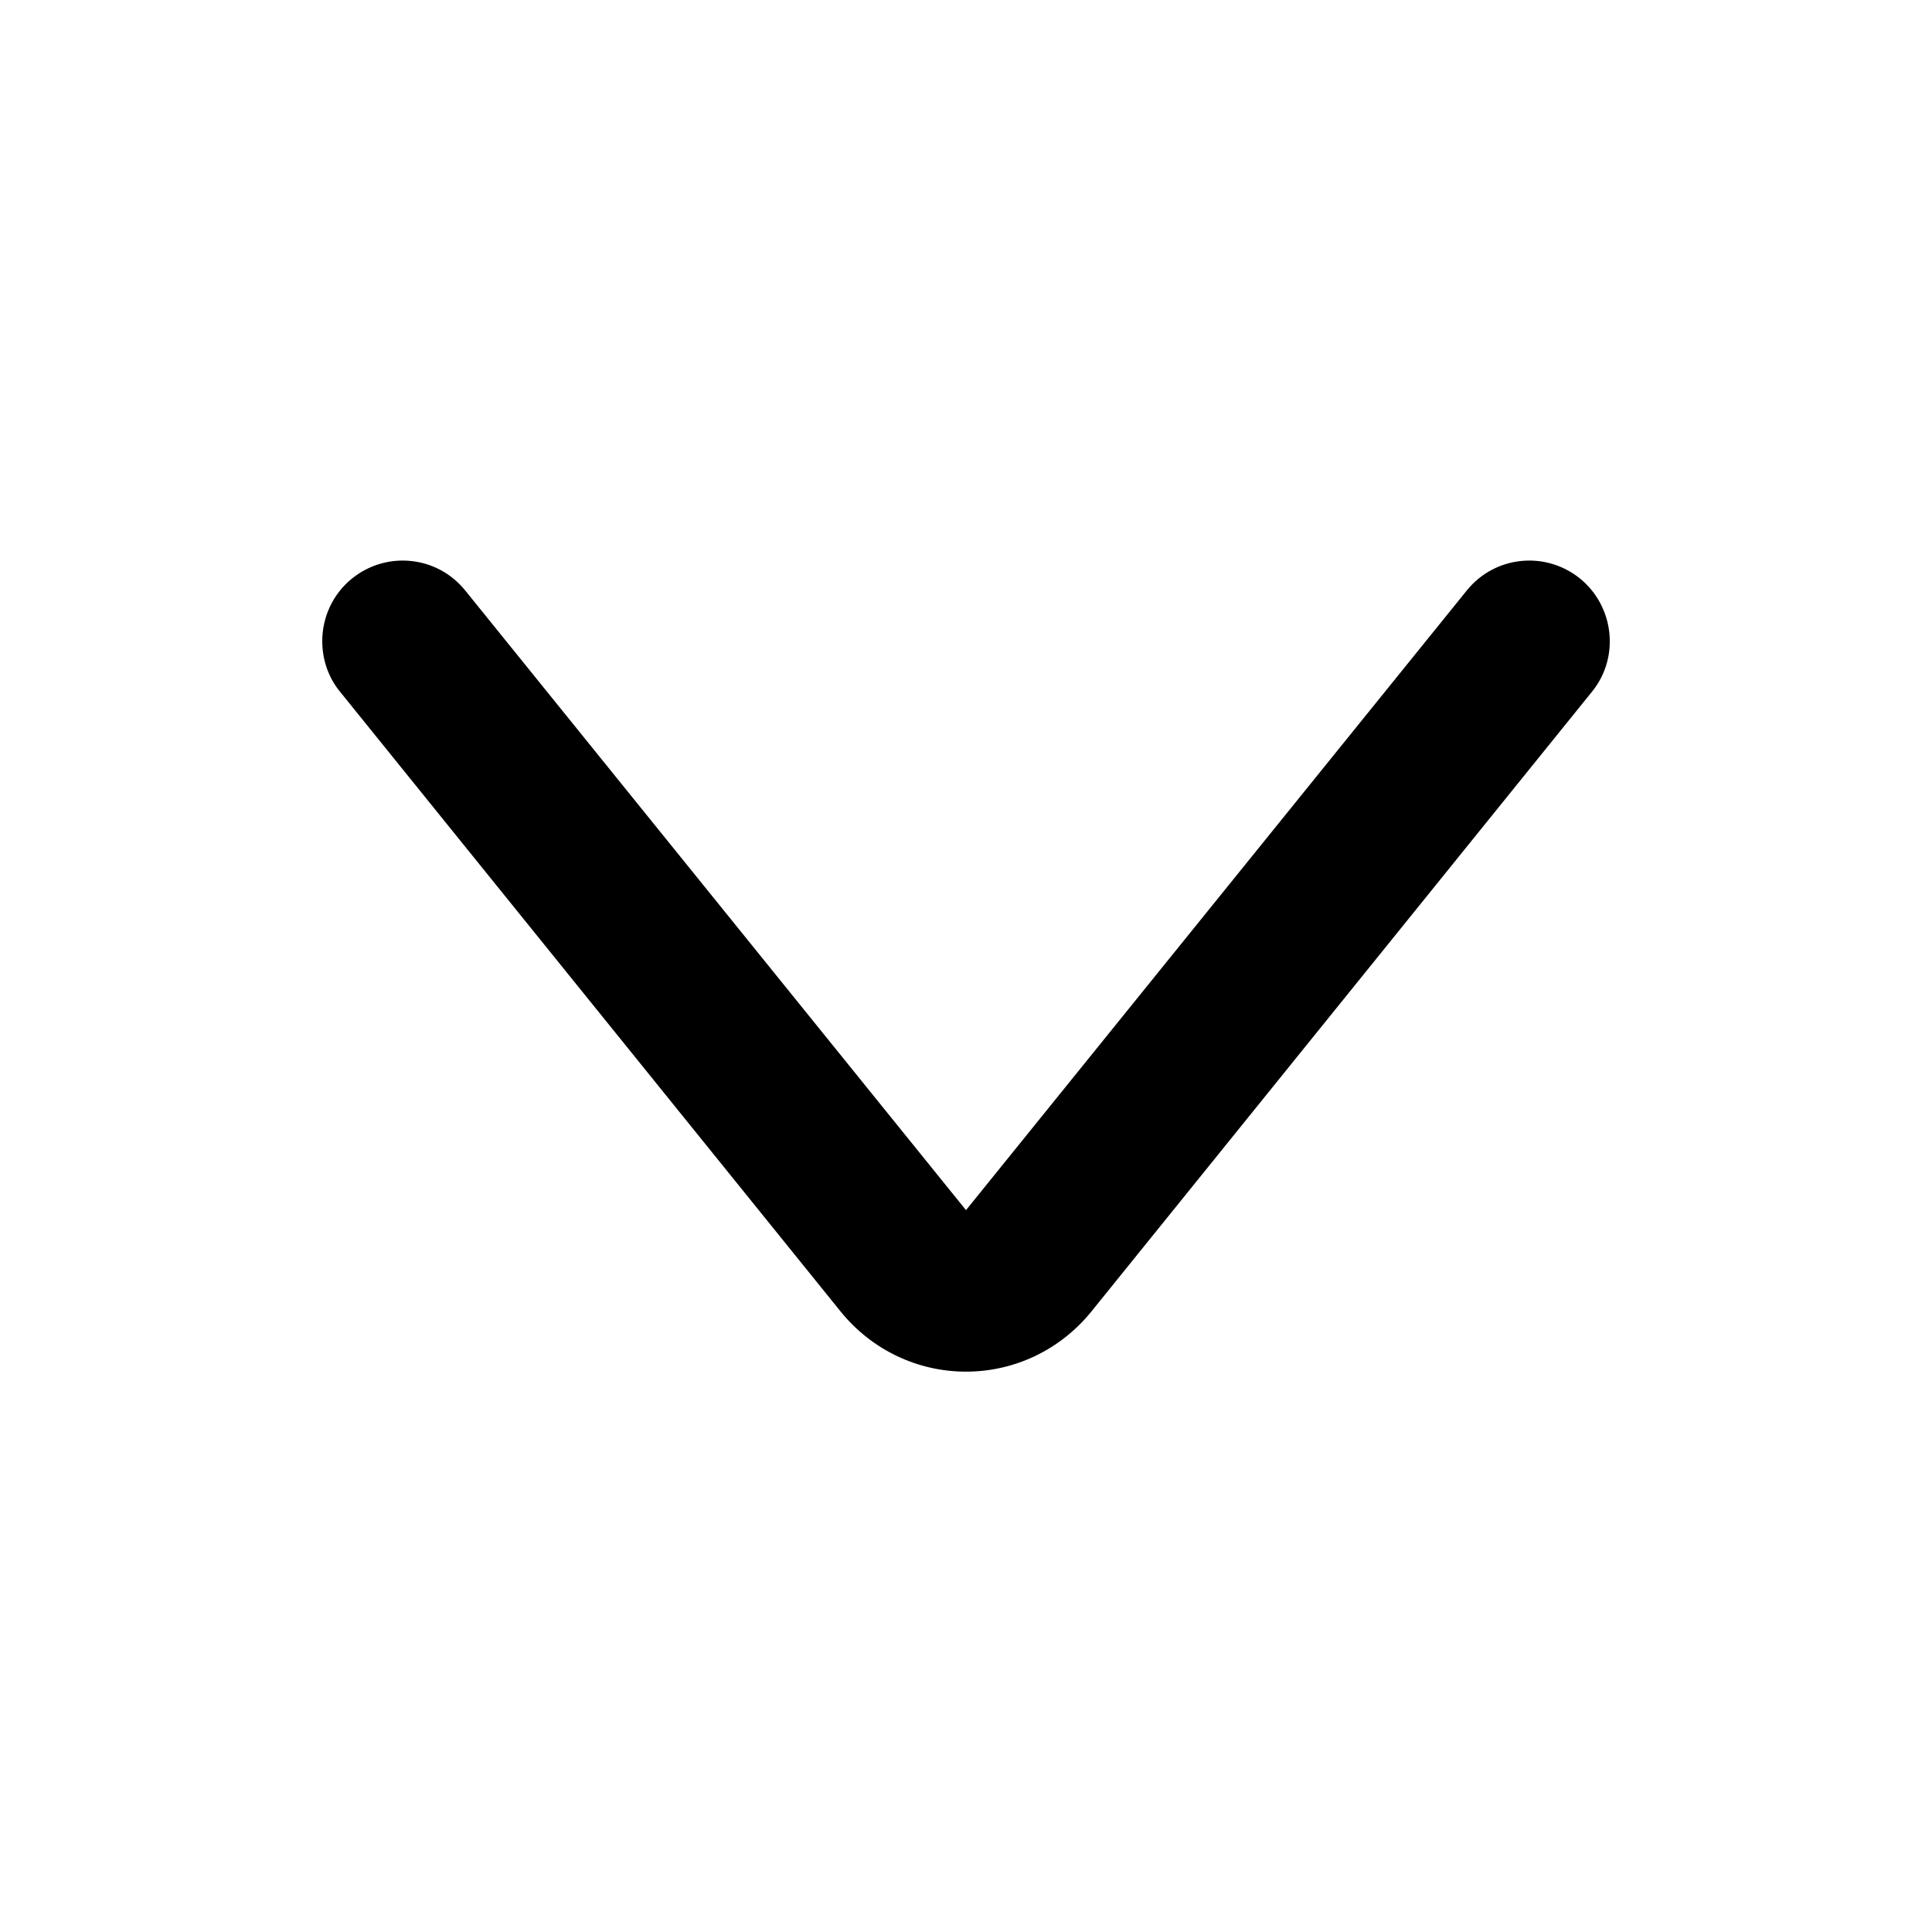
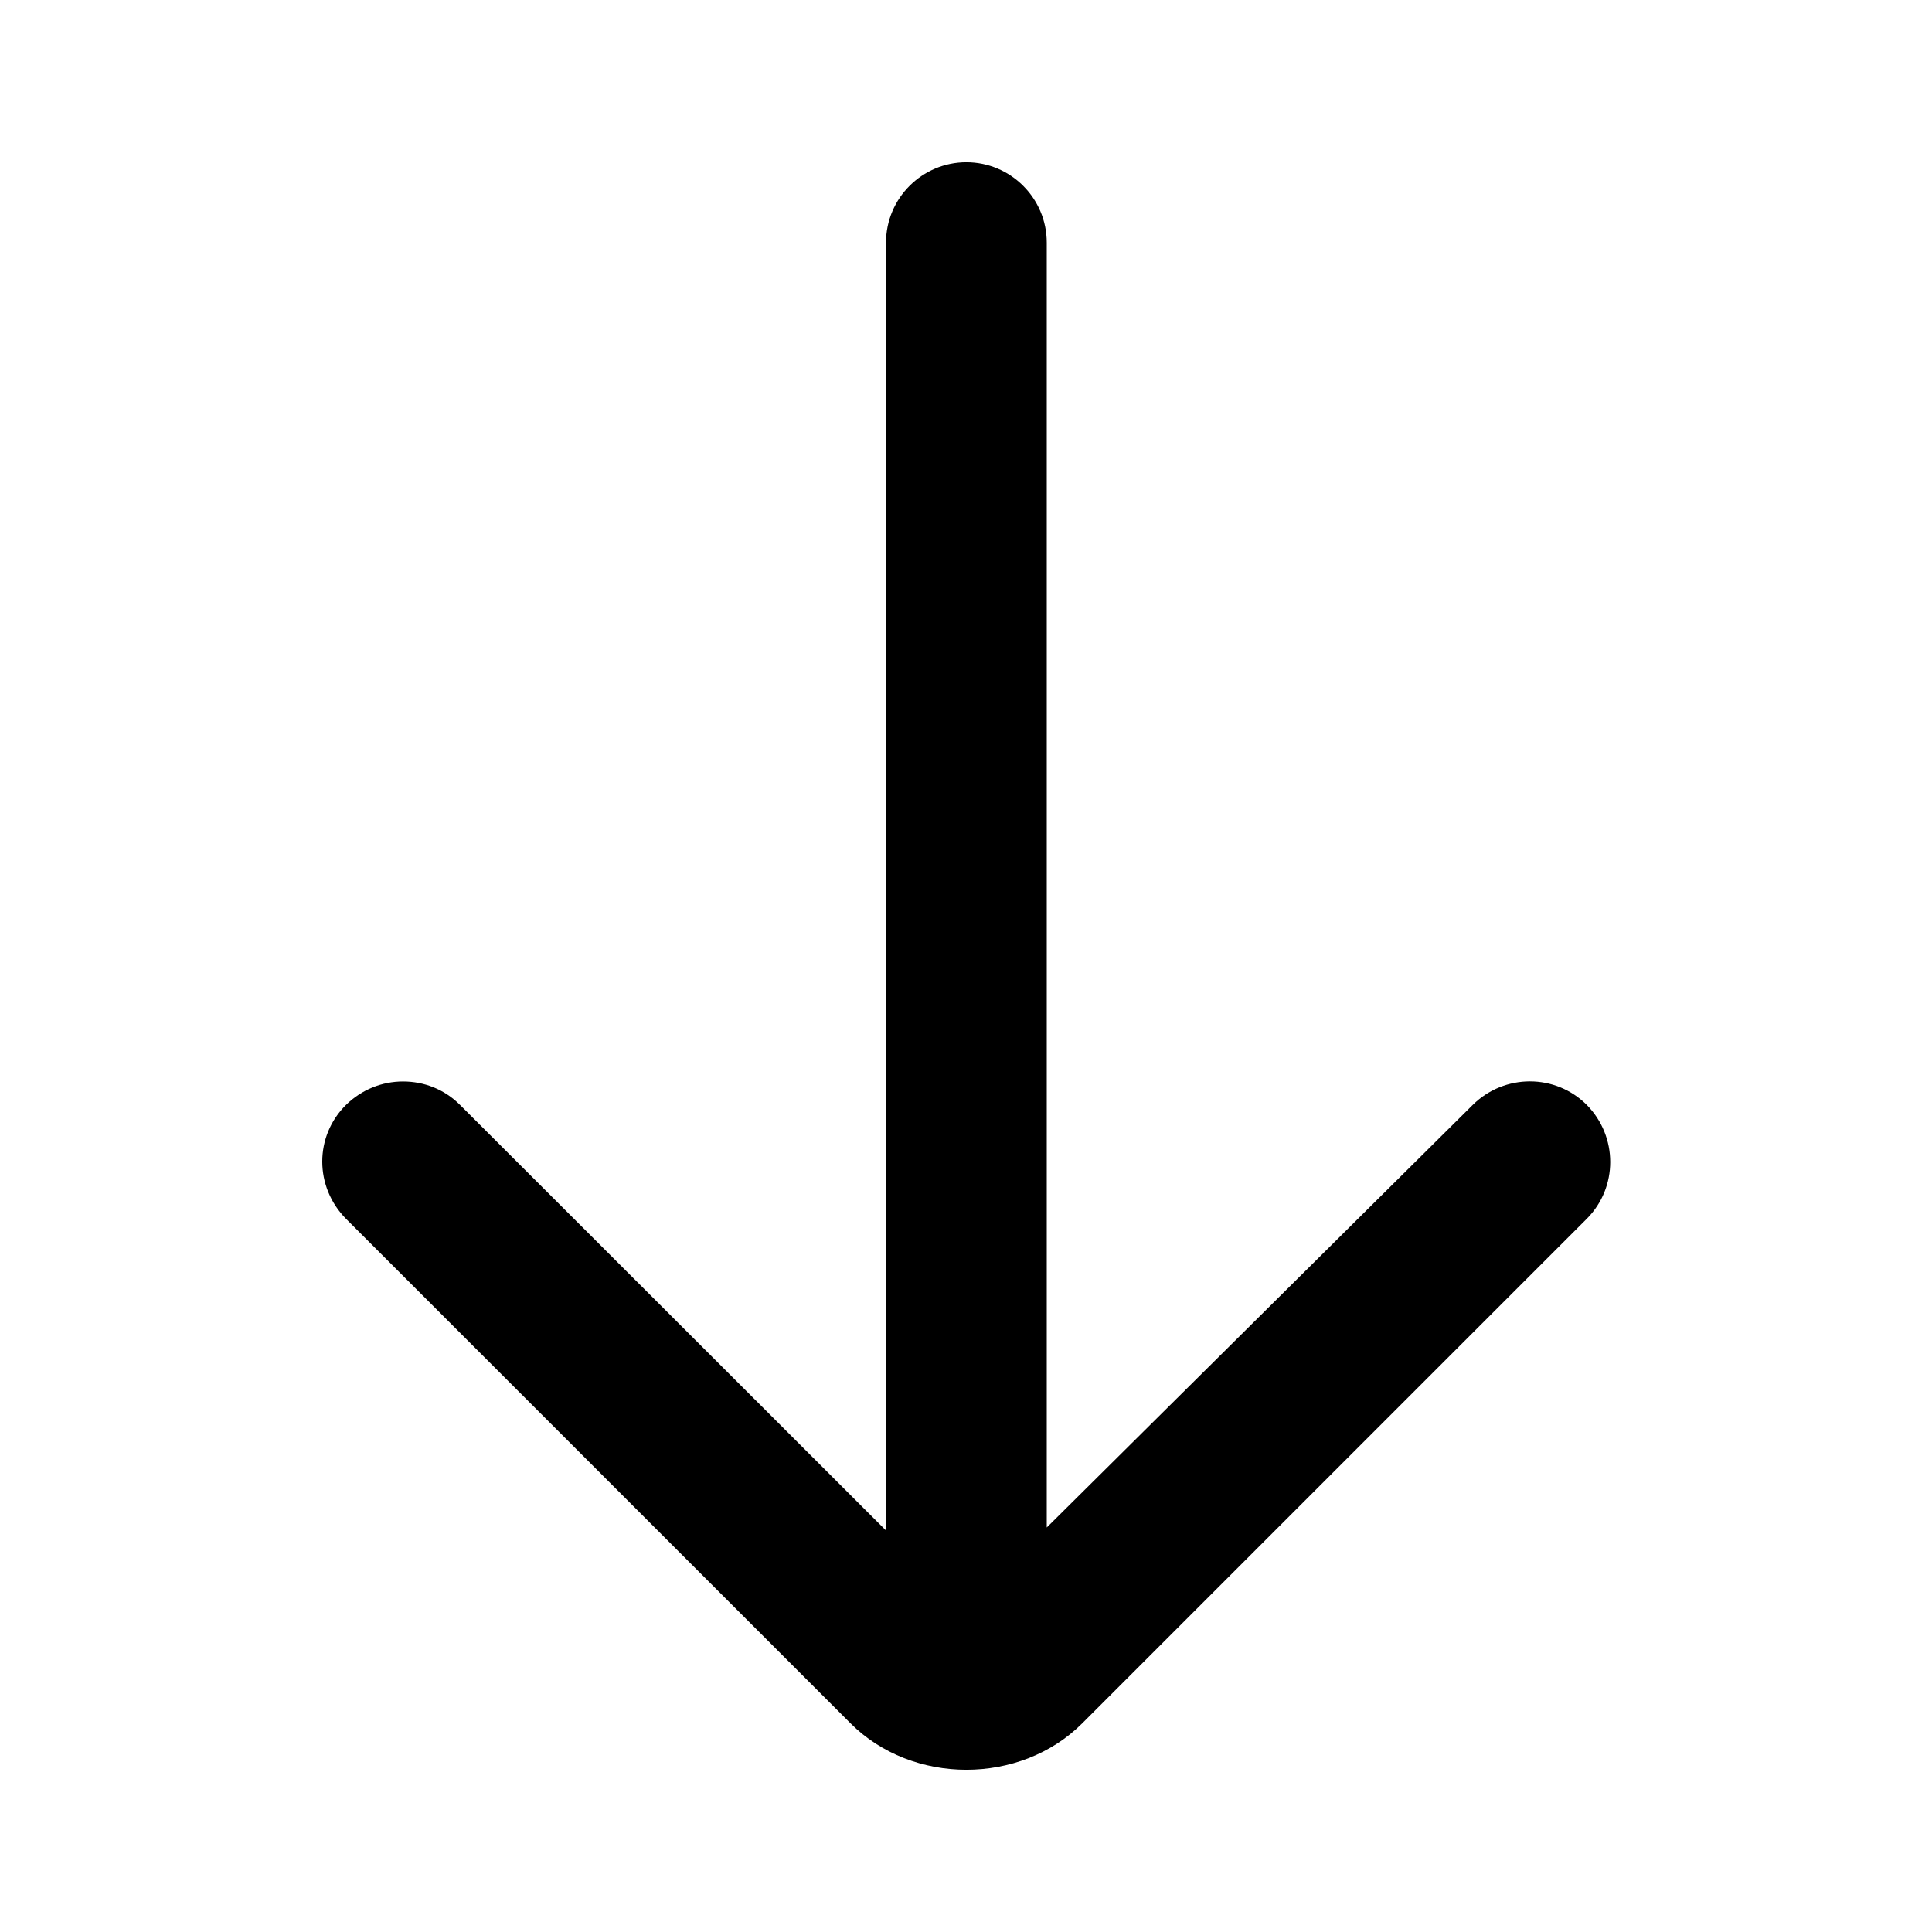
- <svg xmlns="http://www.w3.org/2000/svg" version="1.1" id="Arrow" x="0px" y="0px" viewBox="0 0 512 512" style="enable-background:new 0 0 512 512;" xml:space="preserve">
-   <style type="text/css">
- 	.st0{fill:none;stroke:#000000;stroke-width:2;stroke-linecap:round;stroke-miterlimit:10;}
- </style>
+ <svg xmlns="http://www.w3.org/2000/svg" version="1.1" id="icon" x="0px" y="0px" viewBox="0 0 512 512" style="enable-background:new 0 0 512 512;" xml:space="preserve">
  <g>
-     <path class="st0" d="M106.7,448" />
-     <path class="st0" d="M106.7,64" />
-     <g>
-       <path d="M85.4,169.9c0-6.2,2.7-12.4,7.9-16.6c9.2-7.4,22.6-6,30,3.2L256,320.7l132.7-164.2c7.4-9.2,20.8-10.6,30-3.2    c9.1,7.4,10.6,20.9,3.2,30L289.2,347.6c-8.2,10.1-20.3,15.9-33.2,15.9c-12.9,0-25-5.8-33.2-15.9L90.1,183.3    C86.9,179.4,85.4,174.6,85.4,169.9z" />
-     </g>
+     <path d="M91.7,323l133.7,133.7c16.4,16.4,45,16.4,61.4,0L420.5,323c8.3-8.3,8.3-21.8,0-30.2c-8.3-8.3-21.8-8.3-30.2,0l-112.9,112   V64.3c0-11.8-9.6-21.3-21.3-21.3s-21.3,9.5-21.3,21.3v341.3L121.9,292.8c-4.2-4.2-9.6-6.2-15.1-6.2s-10.9,2.1-15.1,6.2   C83.3,301.1,83.3,314.5,91.7,323z" />
  </g>
</svg>
